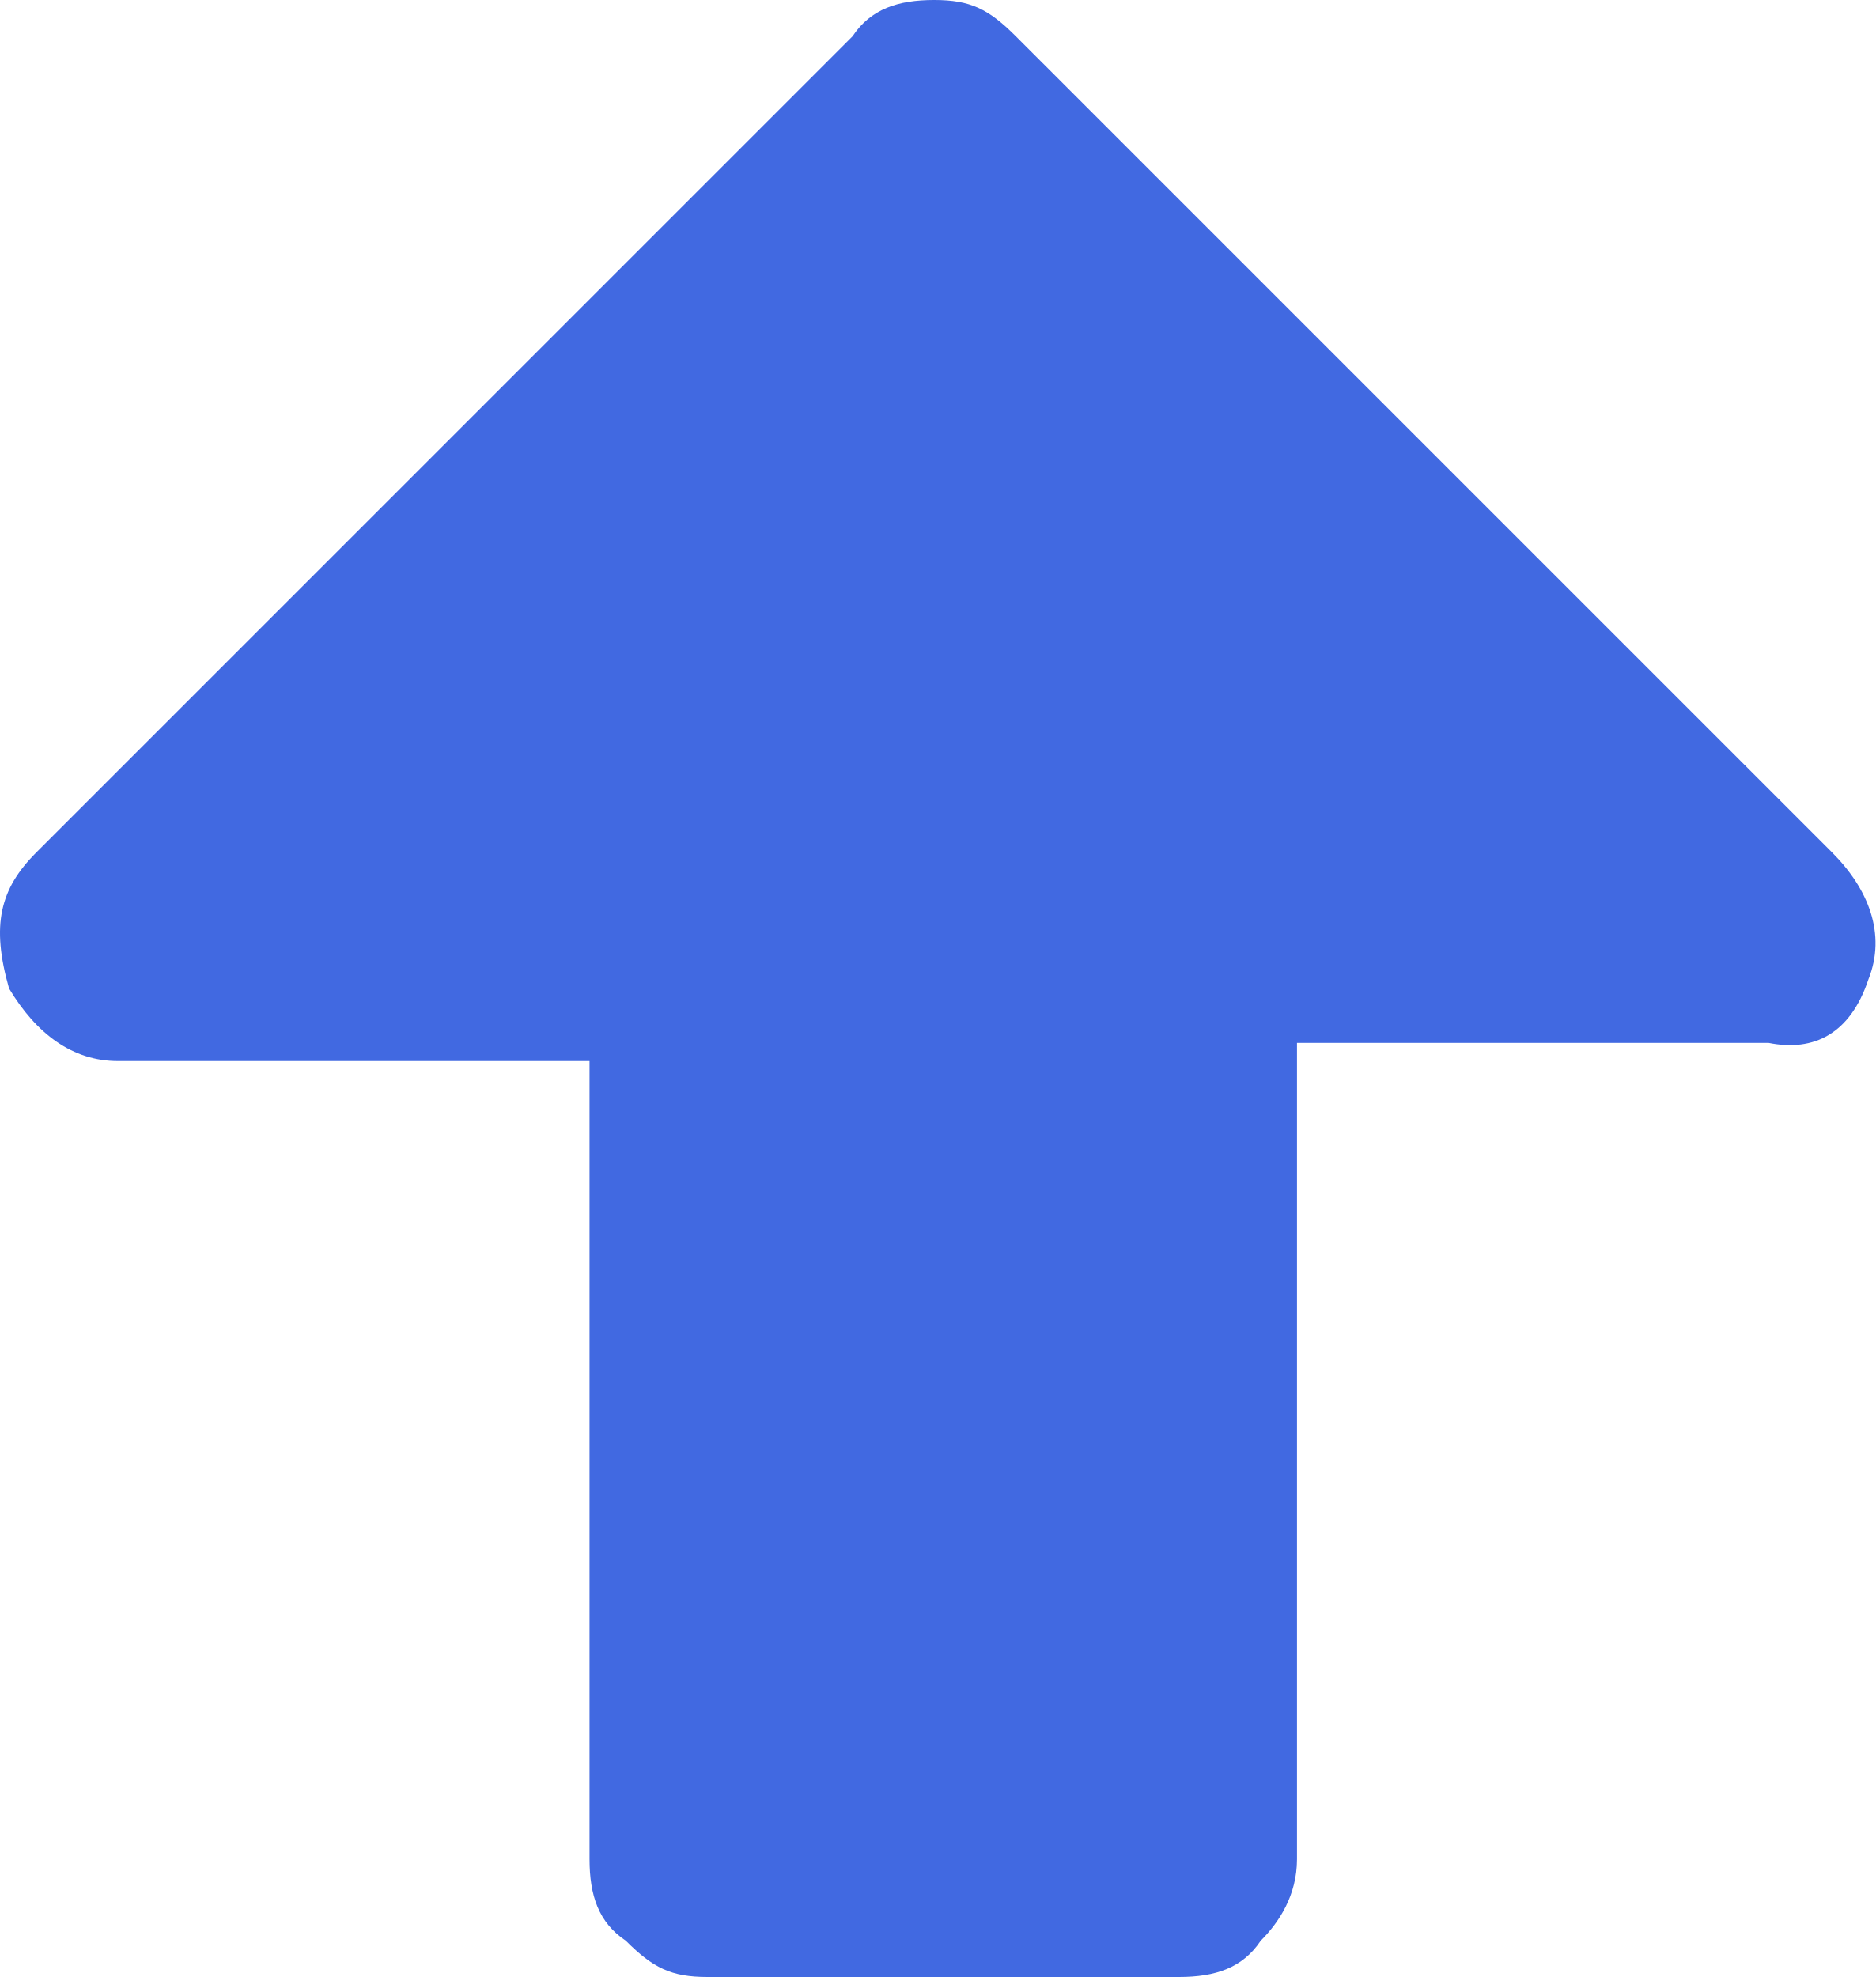
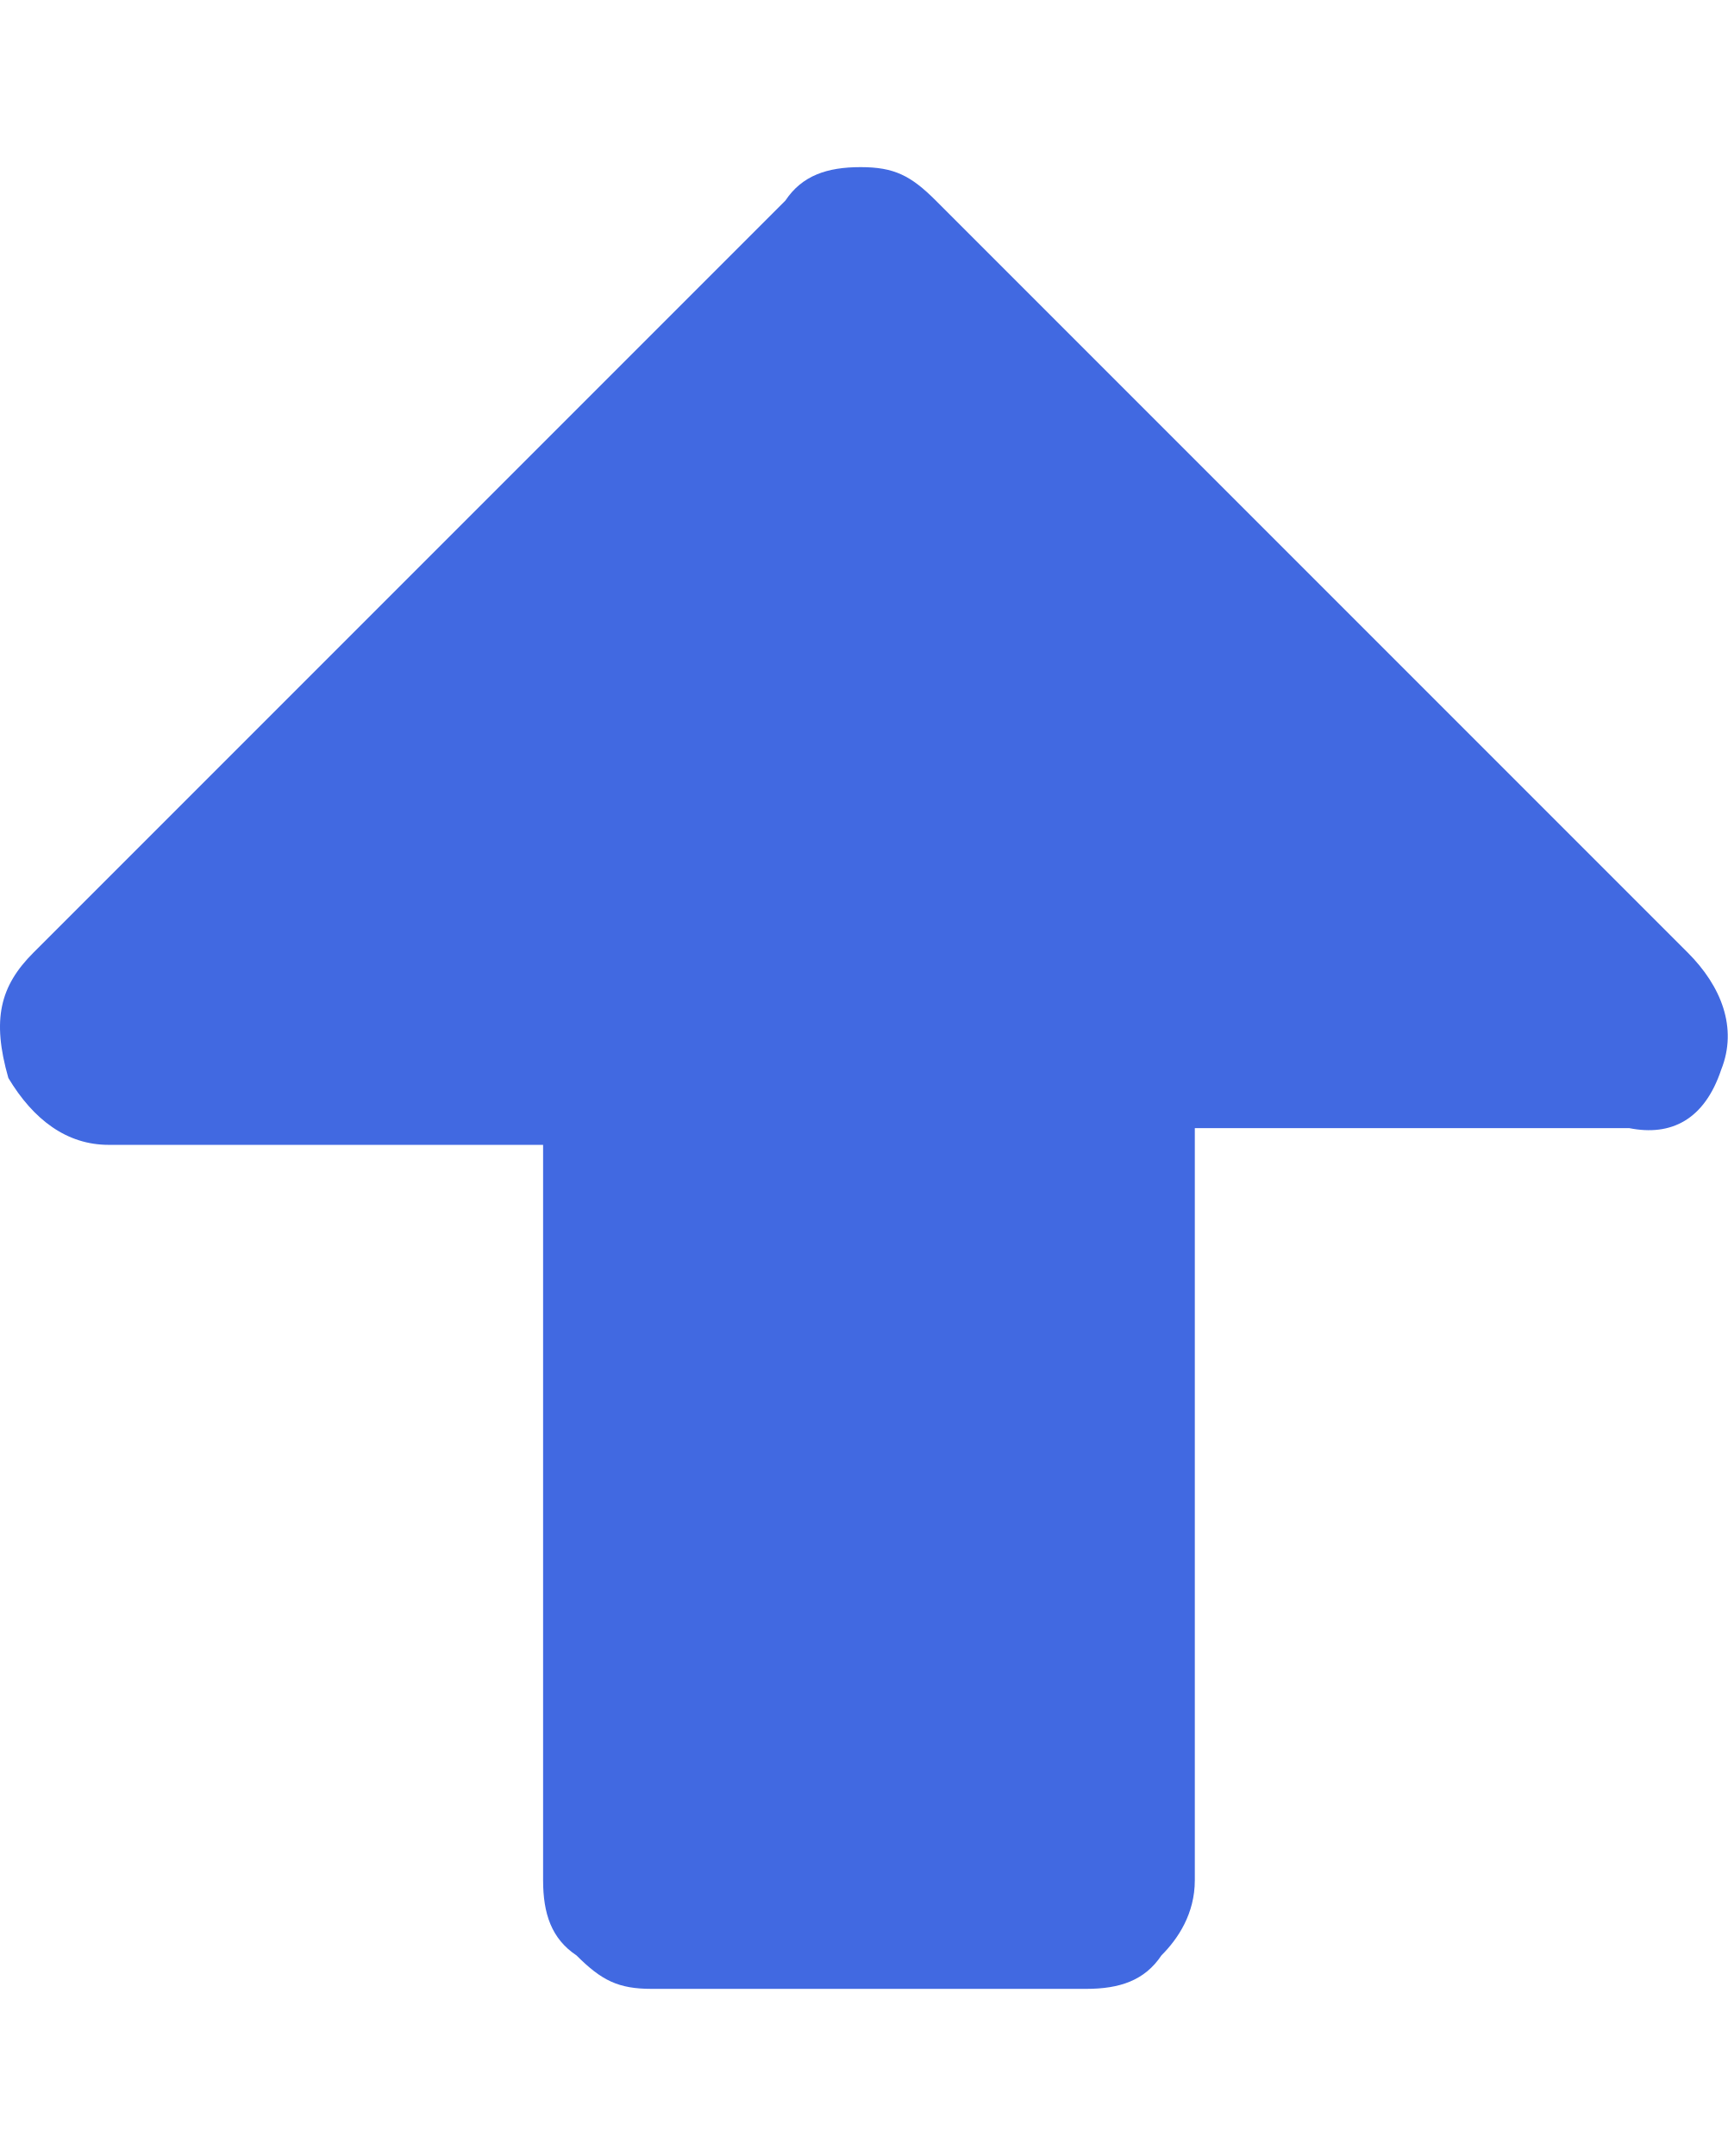
- <svg xmlns="http://www.w3.org/2000/svg" viewBox="0 0 20.678 21.8">
-   <path d="M20.6 10.8c-.2.6-.6.8-1.1.7h-5.2v9c0 .4-.2.7-.4.9-.2.3-.5.4-.9.4H7.8c-.4 0-.6-.1-.9-.4-.3-.2-.4-.5-.4-.9v-8.8H1.3c-.5 0-.9-.3-1.2-.8-.2-.7-.1-1.1.3-1.5l9-9c.2-.3.5-.4.9-.4s.6.1.9.4l9 9c.4.4.6.9.4 1.4z" fill="#4169e1" />
+ <svg xmlns="http://www.w3.org/2000/svg" viewBox="0 0 20.678 25.8" width="20.678" height="25.8">
+   <path d="M20.6 12.8c-.2.6-.6.8-1.1.7h-5.2v9c0 .4-.2.7-.4.9-.2.3-.5.4-.9.4H7.8c-.4 0-.6-.1-.9-.4-.3-.2-.4-.5-.4-.9v-8.8H1.3c-.5 0-.9-.3-1.2-.8-.2-.7-.1-1.1.3-1.5l9-9c.2-.3.5-.4.9-.4s.6.1.9.4l9 9c.4.4.6.9.4 1.4z" fill="#4169e1" />
</svg>
